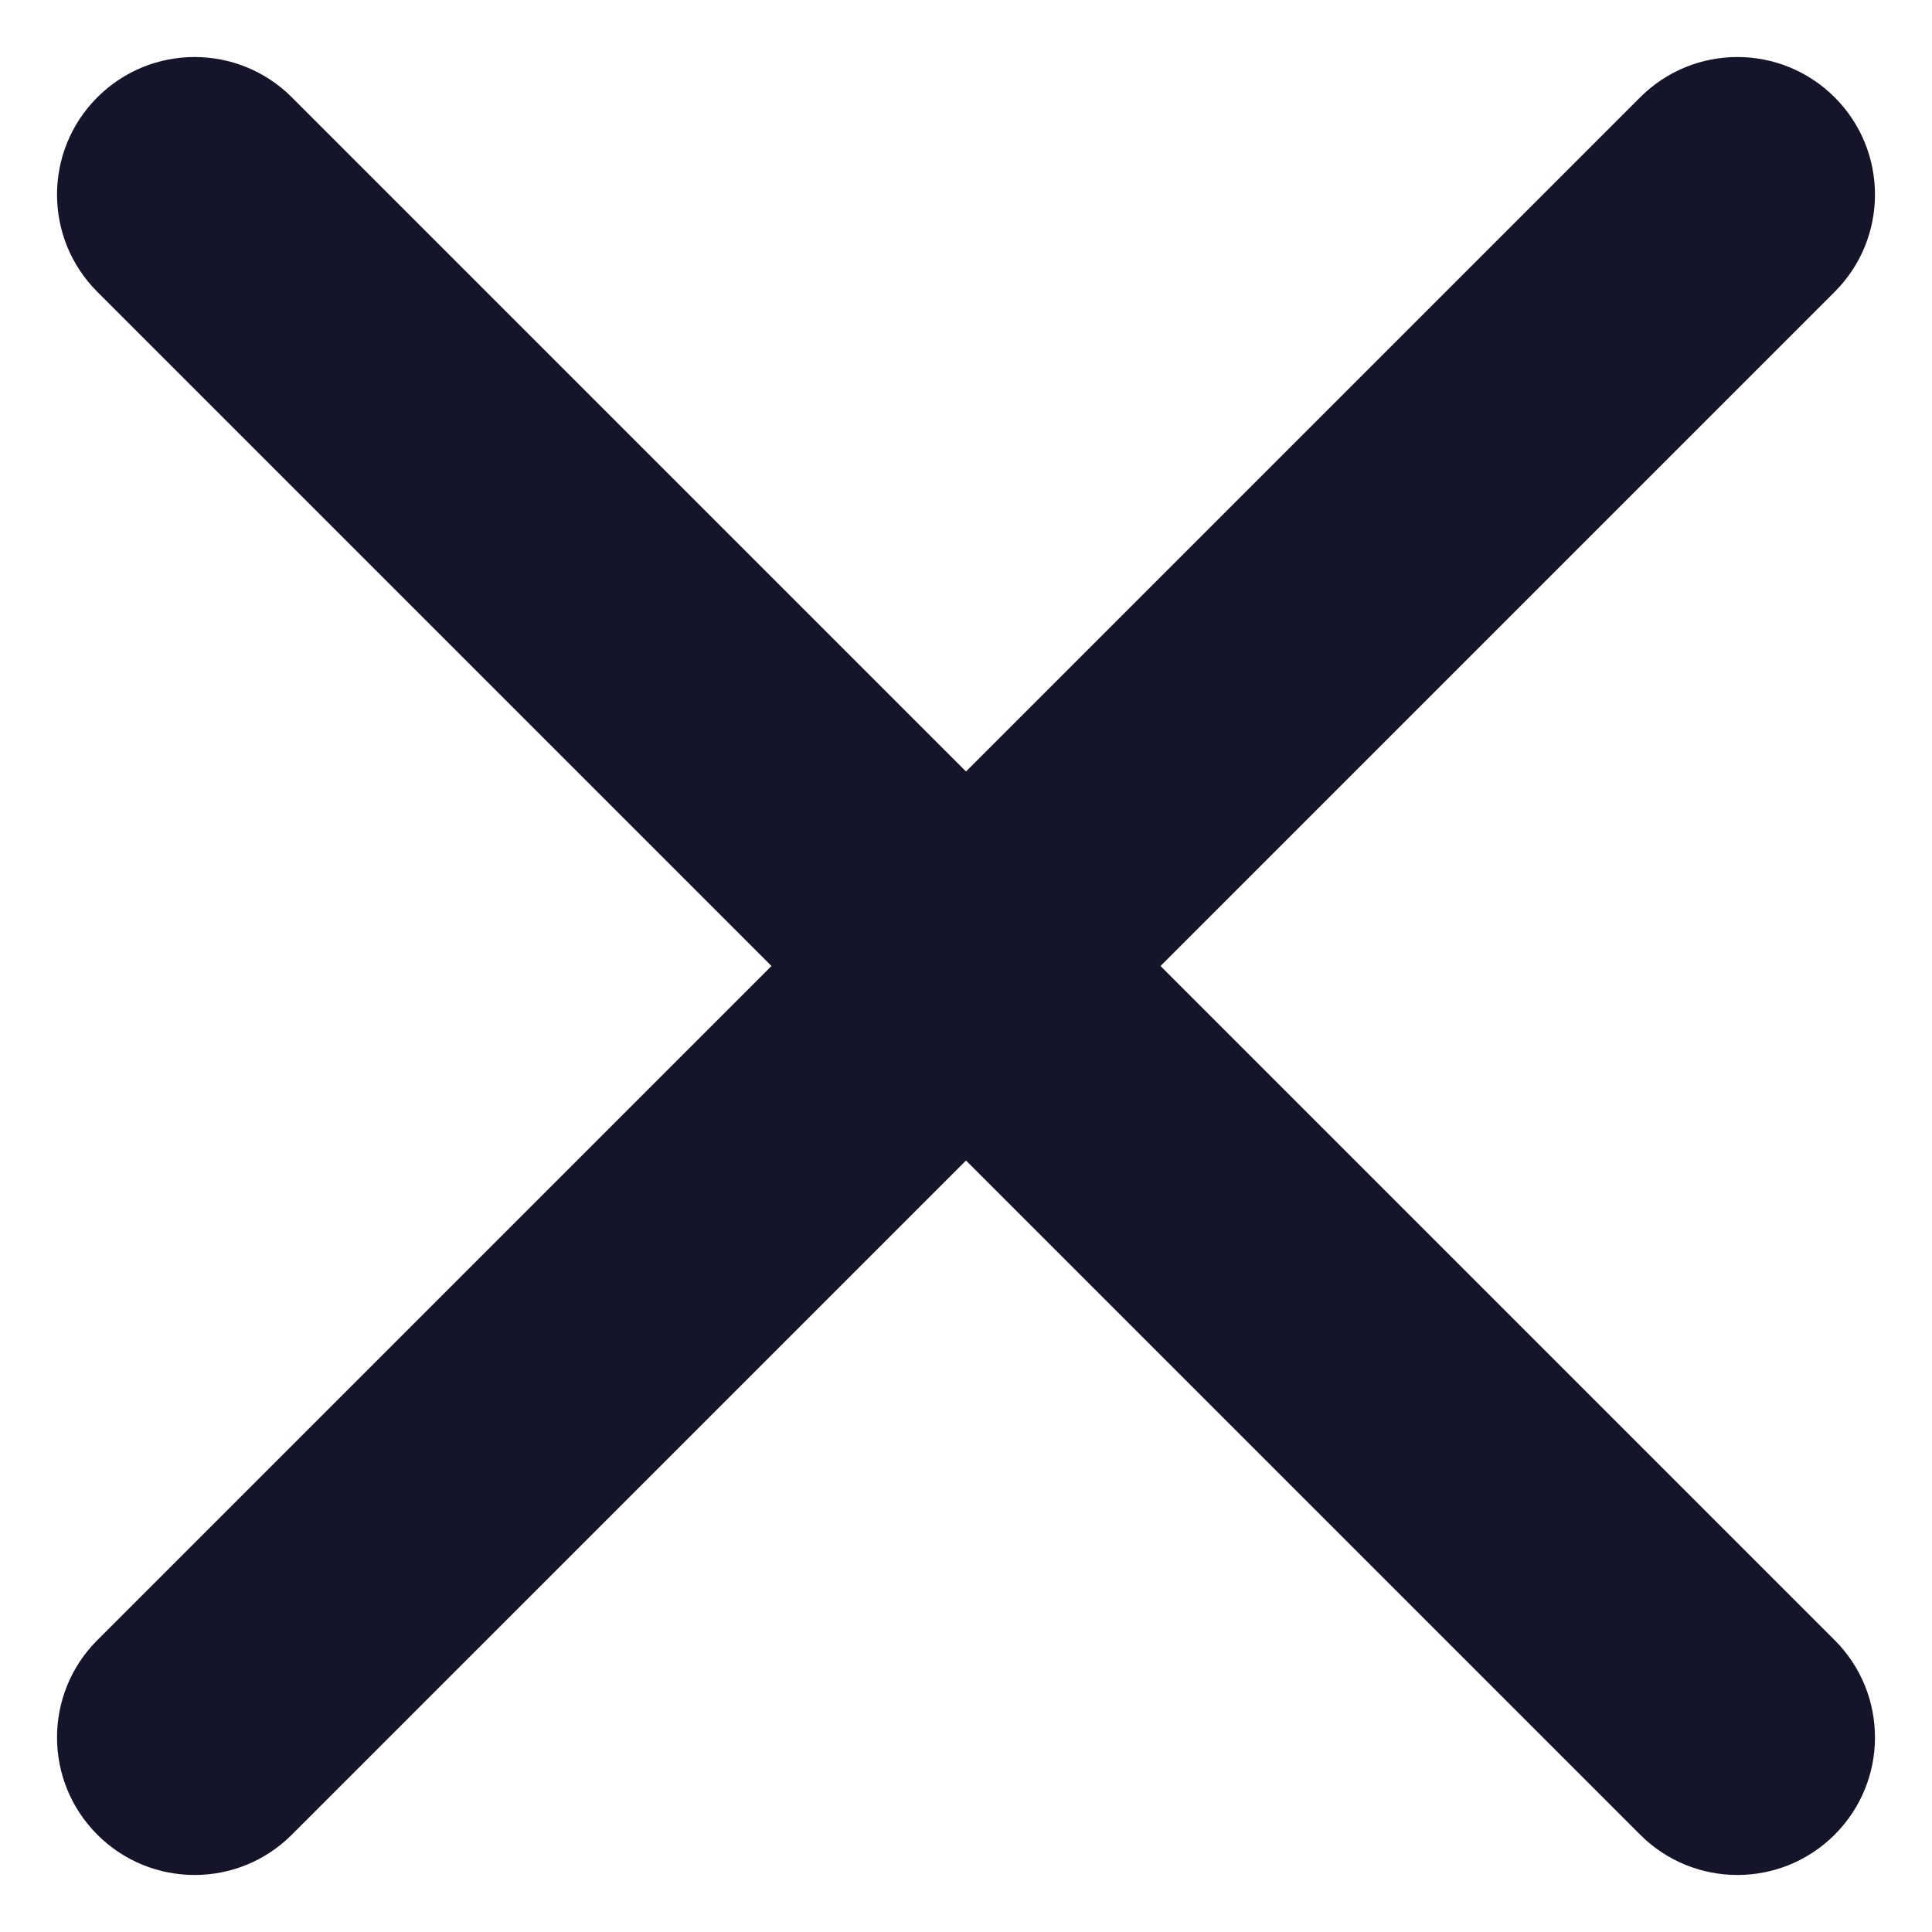
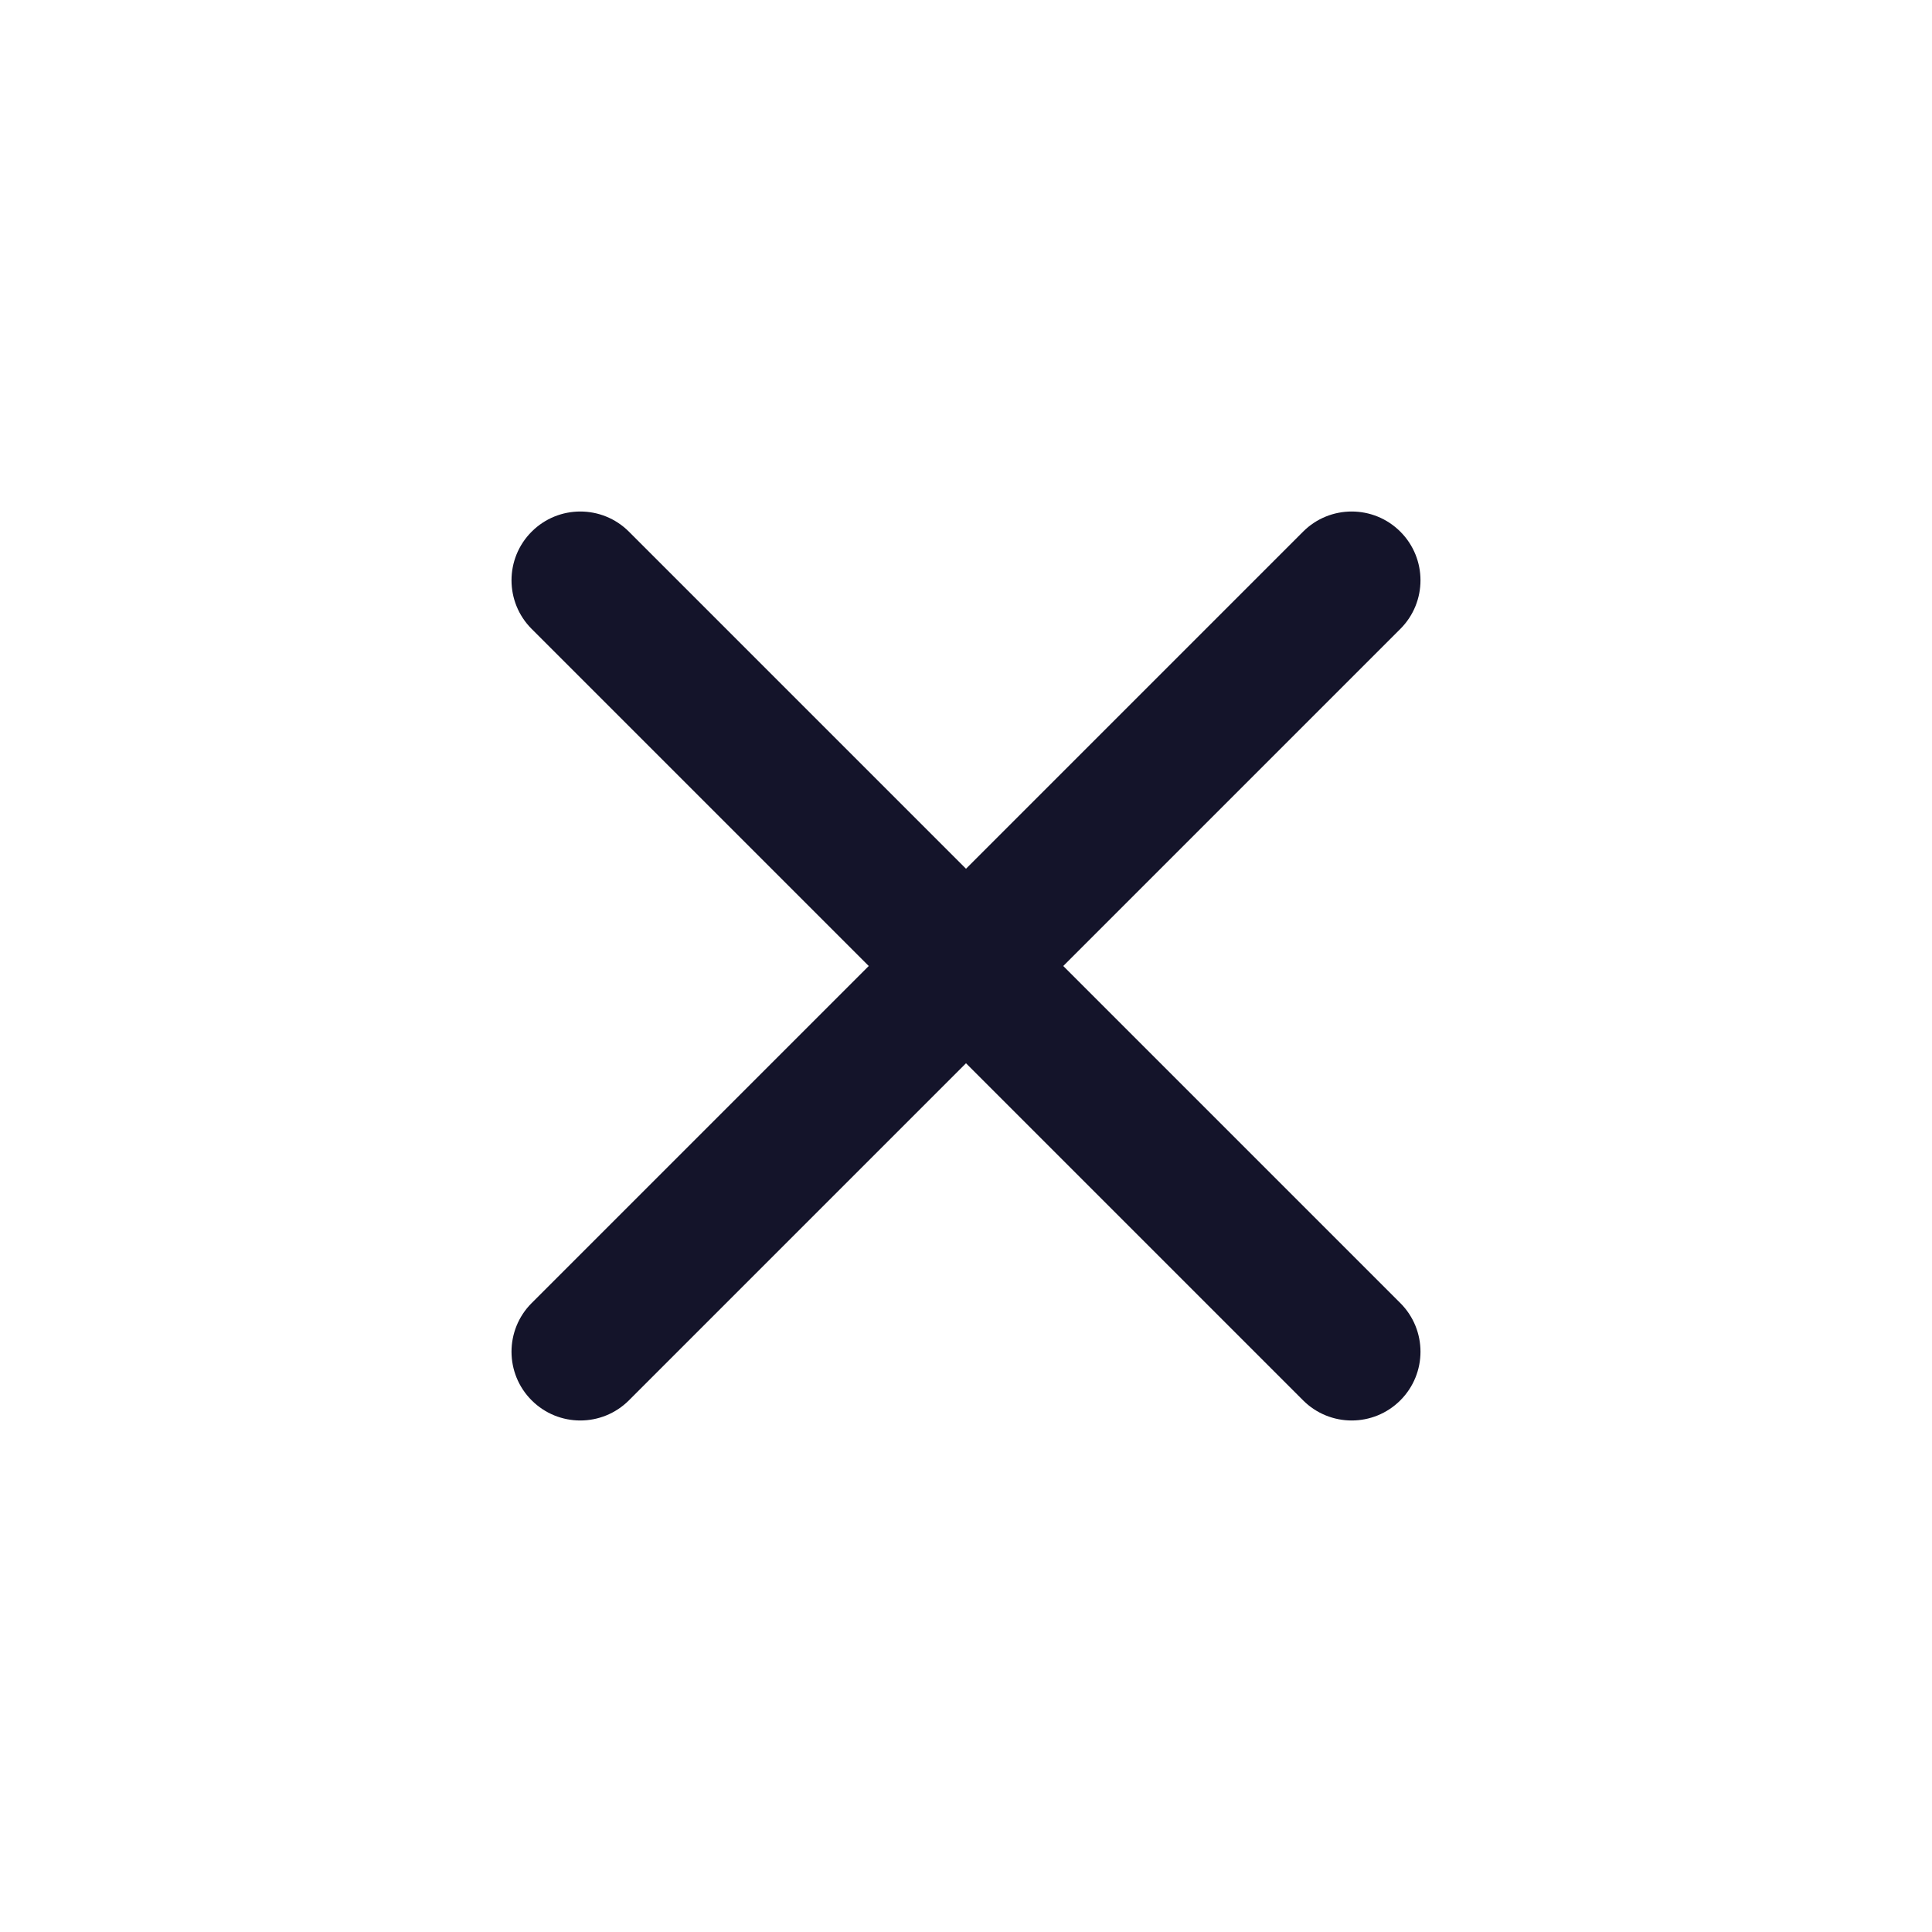
- <svg xmlns="http://www.w3.org/2000/svg" width="16" height="16" viewBox="0 0 16 16" fill="none">
-   <path d="M15.194 2.417C15.639 1.972 15.639 1.251 15.194 0.806C14.749 0.361 14.028 0.361 13.583 0.806L8 6.389L2.417 0.806C1.972 0.361 1.251 0.361 0.806 0.806C0.361 1.251 0.361 1.972 0.806 2.417L6.389 8L0.806 13.583C0.361 14.028 0.361 14.749 0.806 15.194C1.251 15.639 1.972 15.639 2.417 15.194L8 9.611L13.583 15.194C14.028 15.639 14.749 15.639 15.194 15.194C15.639 14.749 15.639 14.028 15.194 13.583L9.611 8L15.194 2.417Z" fill="#14142A" />
+ <svg xmlns="http://www.w3.org/2000/svg" width="32" height="32" viewBox="0 0 32 32" fill="none">
+   <path d="M23.194 10.417C23.639 9.972 23.639 9.251 23.194 8.806C22.749 8.361 22.028 8.361 21.583 8.806L16 14.389L10.417 8.806C9.972 8.361 9.251 8.361 8.806 8.806C8.361 9.251 8.361 9.972 8.806 10.417L14.389 16L8.806 21.583C8.361 22.028 8.361 22.749 8.806 23.194C9.251 23.639 9.972 23.639 10.417 23.194L16 17.611L21.583 23.194C22.028 23.639 22.749 23.639 23.194 23.194C23.639 22.749 23.639 22.028 23.194 21.583L17.611 16L23.194 10.417Z" fill="#14142A" />
</svg>
